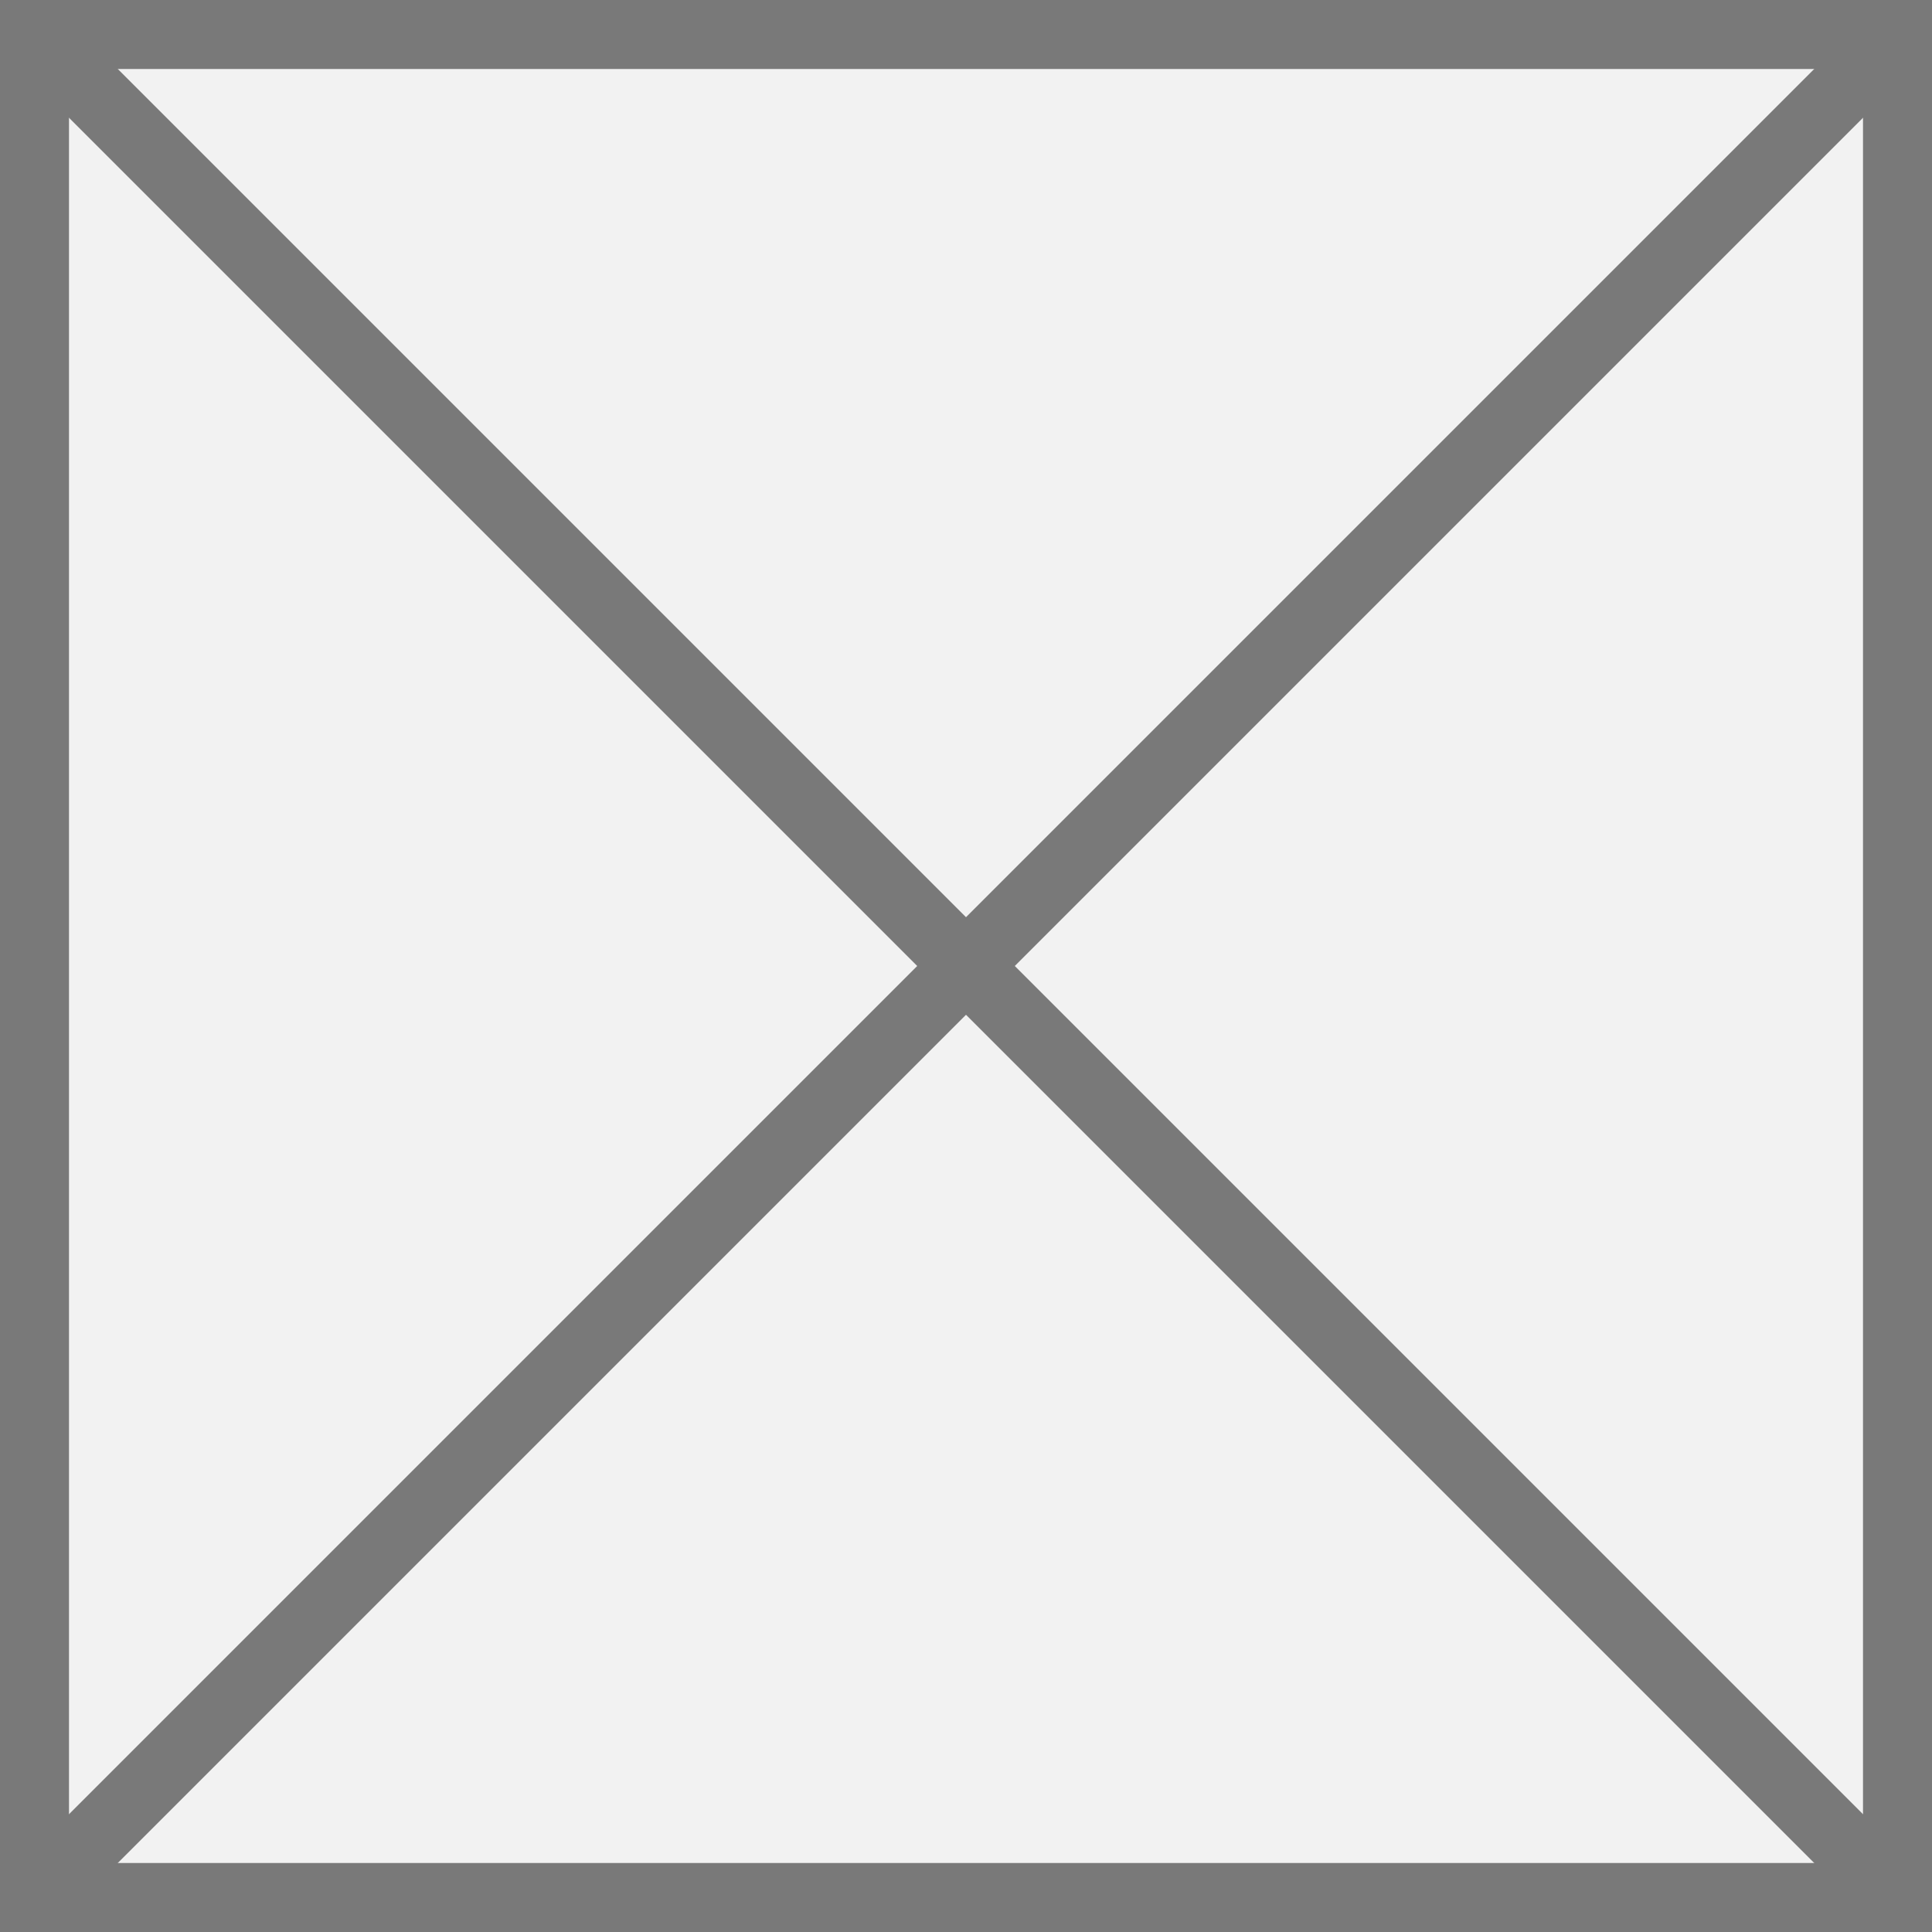
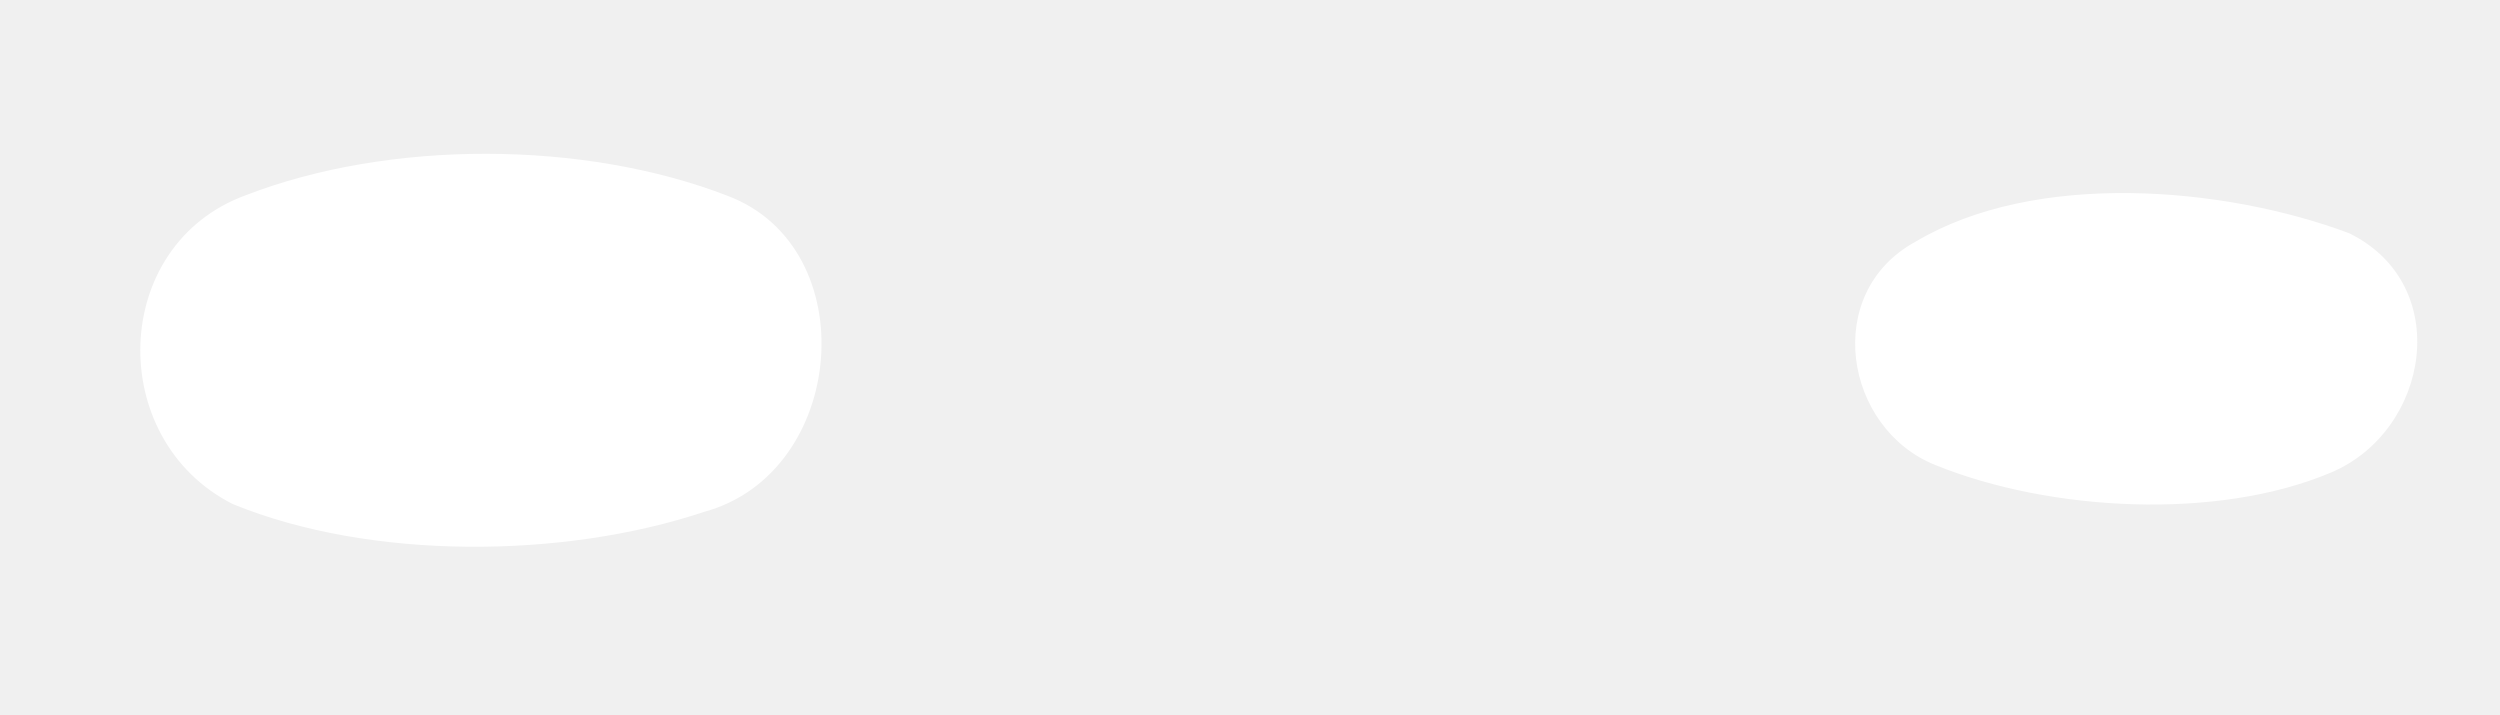
- <svg xmlns="http://www.w3.org/2000/svg" version="1.1" width="28px" height="28px">
-   <g transform="matrix(1 0 0 1 -253 -6 )">
-     <path d="M 253.5 6.5  L 280.5 6.5  L 280.5 33.5  L 253.5 33.5  L 253.5 6.5  Z " fill-rule="nonzero" fill="#f2f2f2" stroke="none" />
-     <path d="M 253.5 6.5  L 280.5 6.5  L 280.5 33.5  L 253.5 33.5  L 253.5 6.5  Z " stroke-width="1" stroke="#797979" fill="none" />
-     <path d="M 253.354 6.354  L 280.646 33.646  M 280.646 6.354  L 253.354 33.646  " stroke-width="1" stroke="#797979" fill="none" />
+ <svg xmlns="http://www.w3.org/2000/svg" version="1.1" width="14px" height="4px">
+   <g transform="matrix(1 0 0 1 -250 -386 )">
+     <path d="M 1.304 2.823  C 0.589 2.462  0.614 1.371  1.377 1.093  C 2.183 0.782  3.267 0.785  4.073 1.096  C 4.846 1.386  4.742 2.651  3.941 2.867  C 3.155 3.129  2.077 3.139  1.304 2.823  Z M 10.84 2.605  C 10.329 2.403  10.199 1.64  10.728 1.353  C 11.394 0.956  12.447 1.041  13.155 1.306  C 13.743 1.594  13.606 2.413  13.054 2.646  C 12.416 2.916  11.48 2.864  10.84 2.605  Z " fill-rule="nonzero" fill="#ffffff" stroke="none" transform="matrix(1 0 0 1 250 386 )" />
  </g>
</svg>
